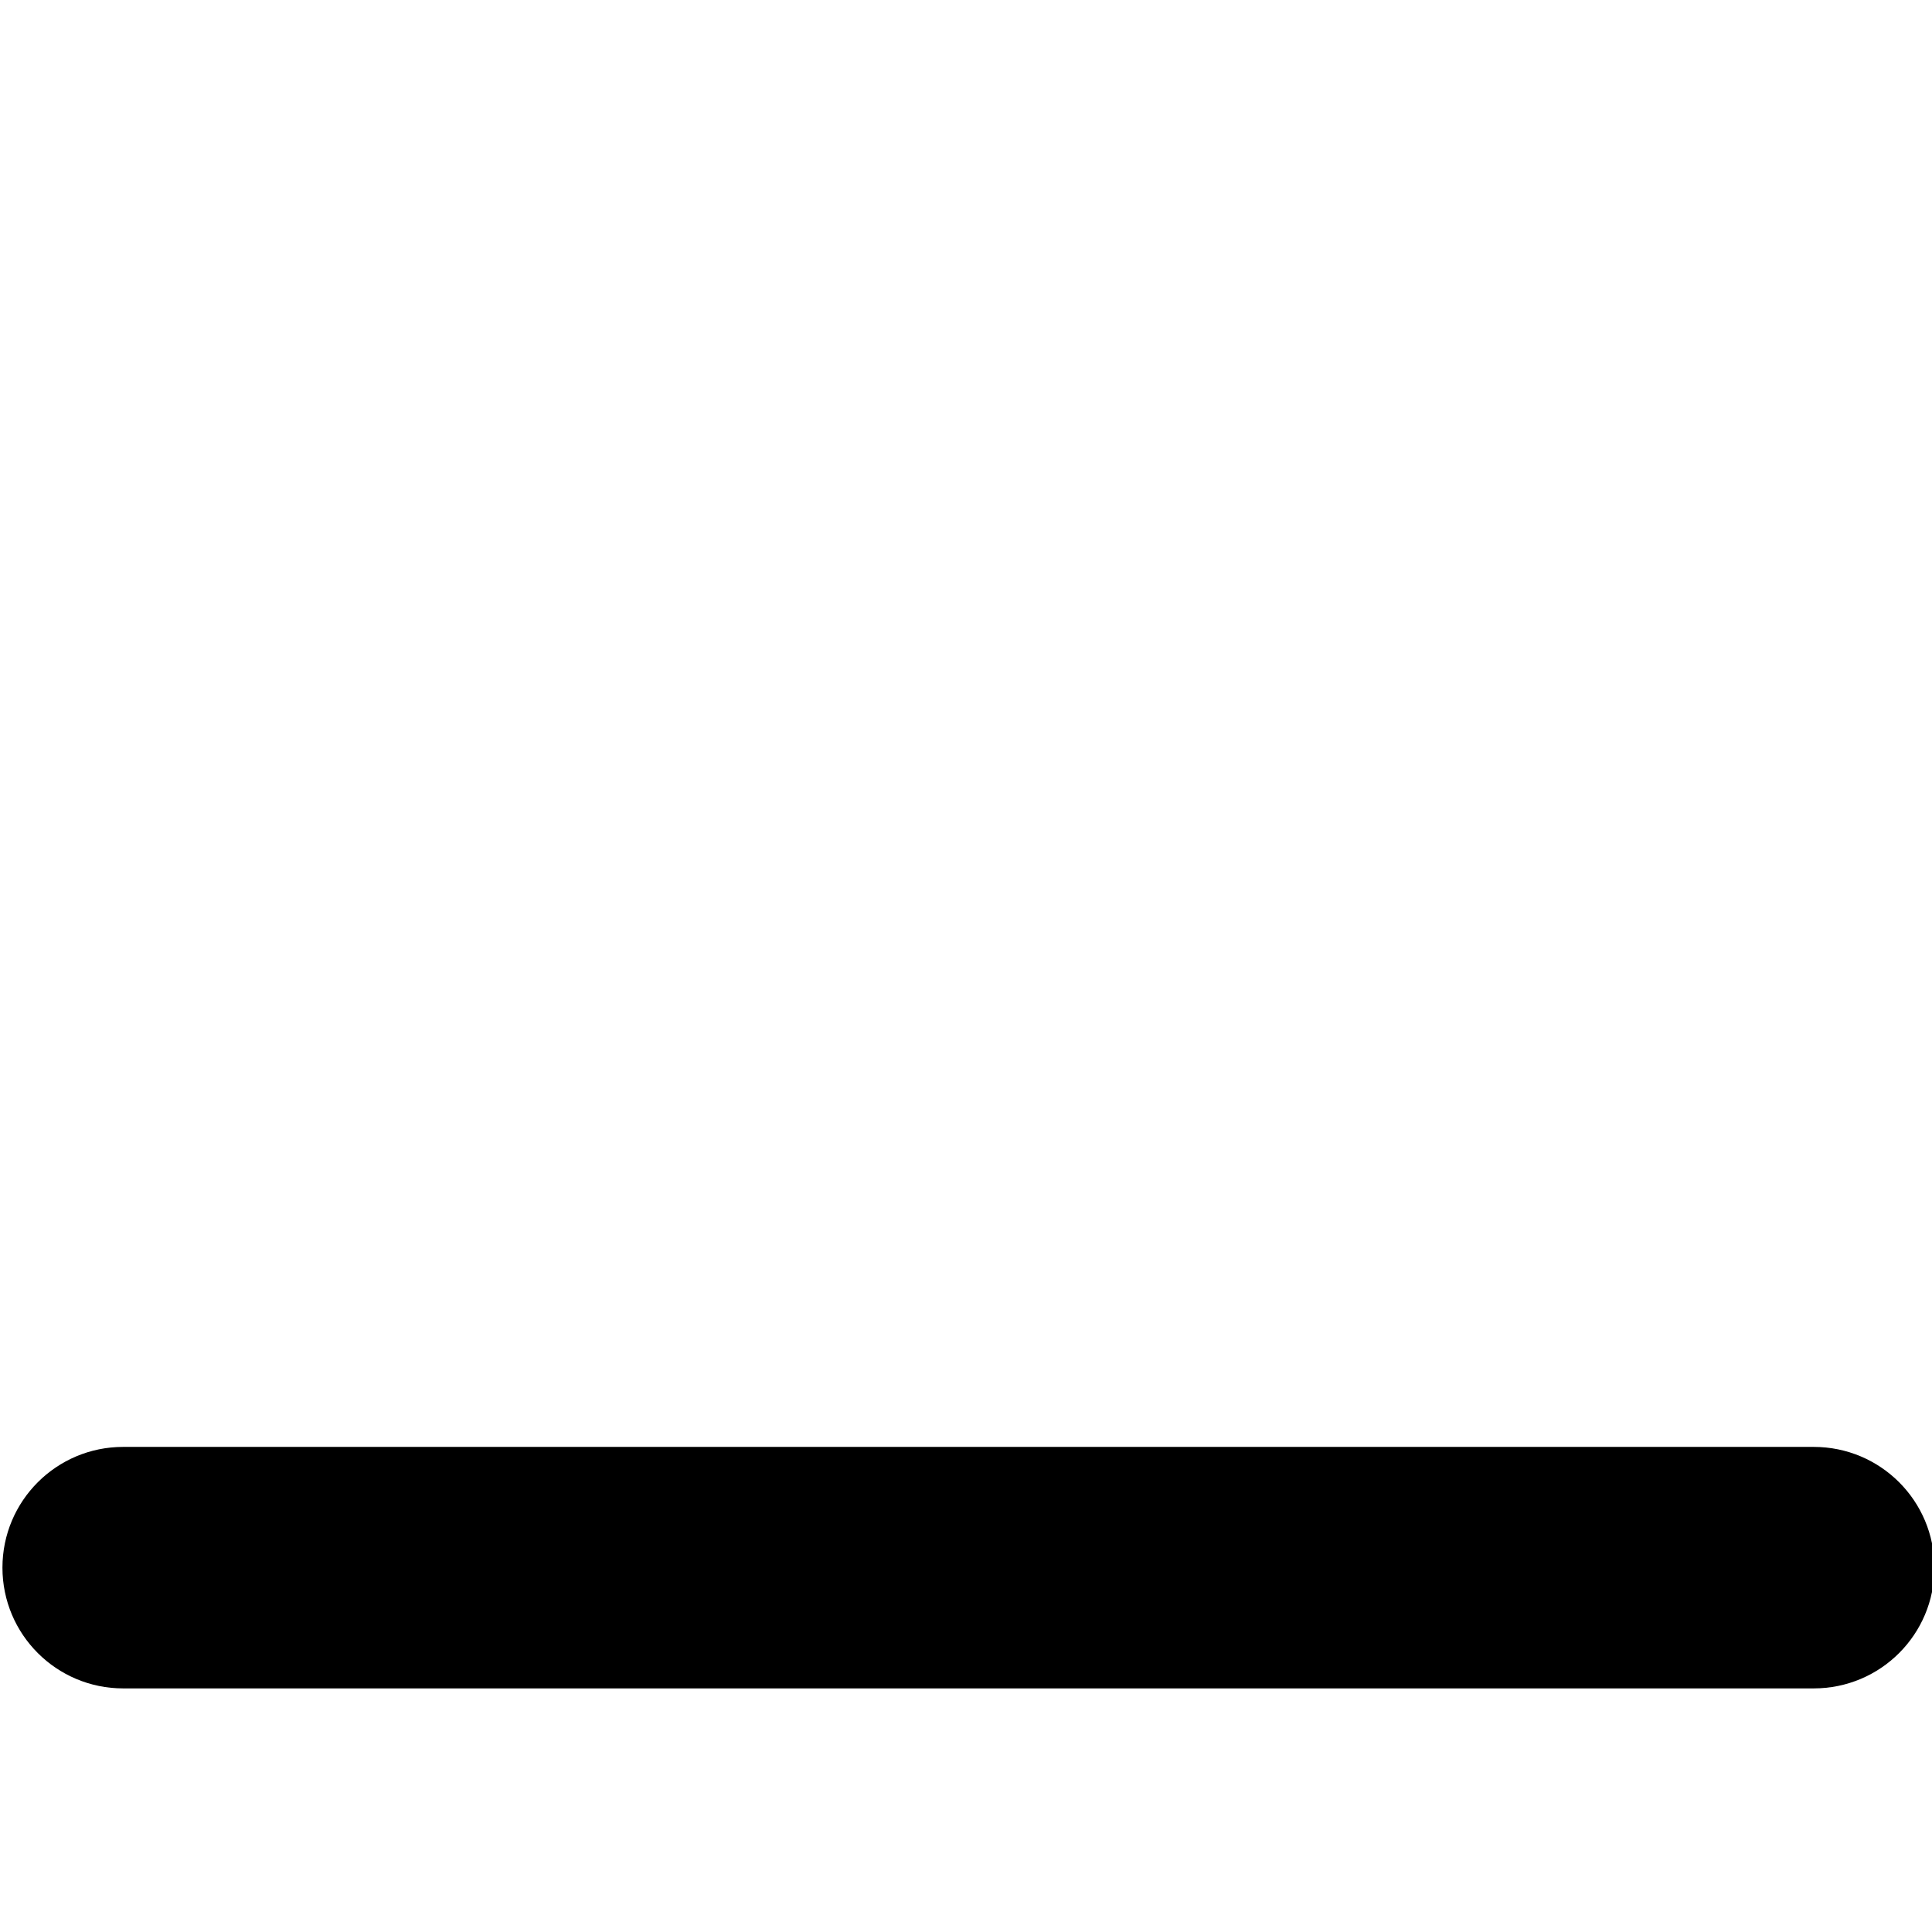
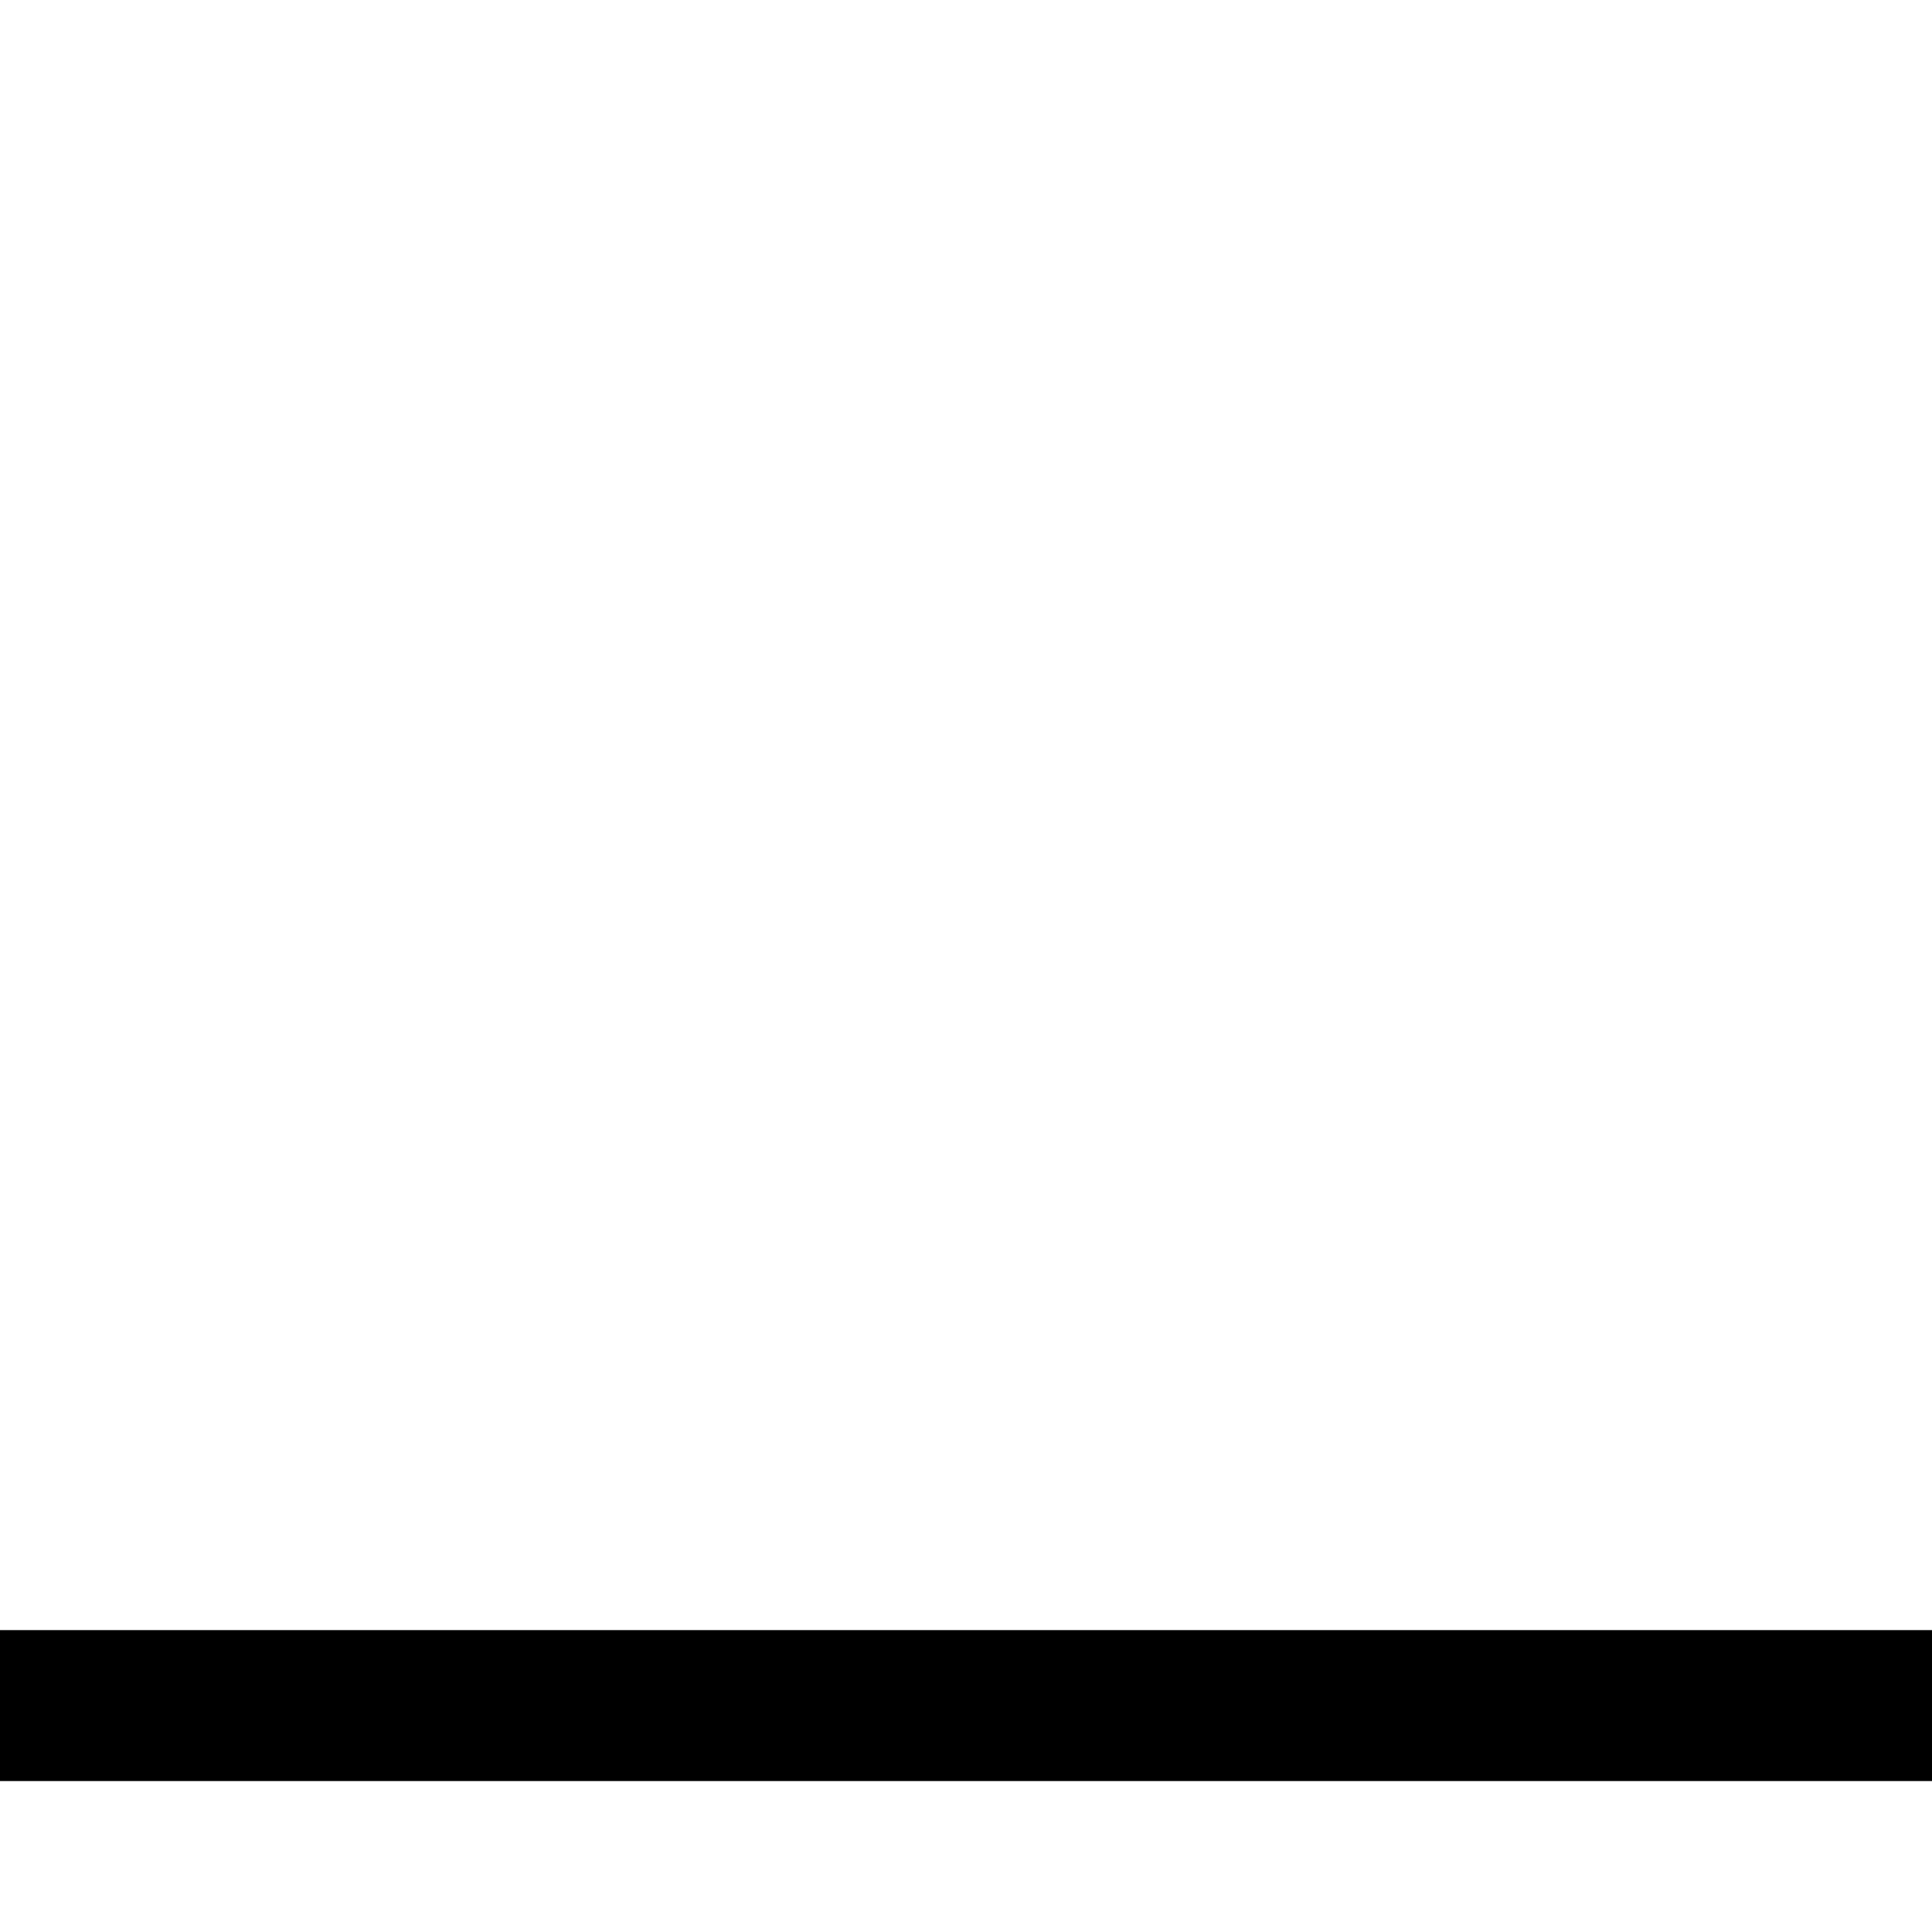
- <svg xmlns="http://www.w3.org/2000/svg" viewBox="0 0 128 128" version="1.1" id="svg4" width="128" height="128">
-   <defs id="defs8" />
-   <path d="m 0.162,103.861 c 0,-4.425 3.583,-8 8,-8 H 120.162 c 4.425,0 8,3.575 8,8 0,4.425 -3.575,8 -8,8 H 8.162 c -4.418,0 -8,-3.575 -8,-8 z" id="image" style="stroke-width:0.25" />
+ <svg xmlns="http://www.w3.org/2000/svg" width="128" height="128" viewBox="0 0 33.867 33.867" version="1.1" id="svg5">
+   <defs id="defs2" />
+   <g id="layer1">
+     <rect style="fill-rule:evenodd;stroke-width:1.033;stroke-dasharray:none;image-rendering:optimizeQuality" id="rect739" width="33.867" height="2.646" x="0" y="28.575" />
+   </g>
</svg>
